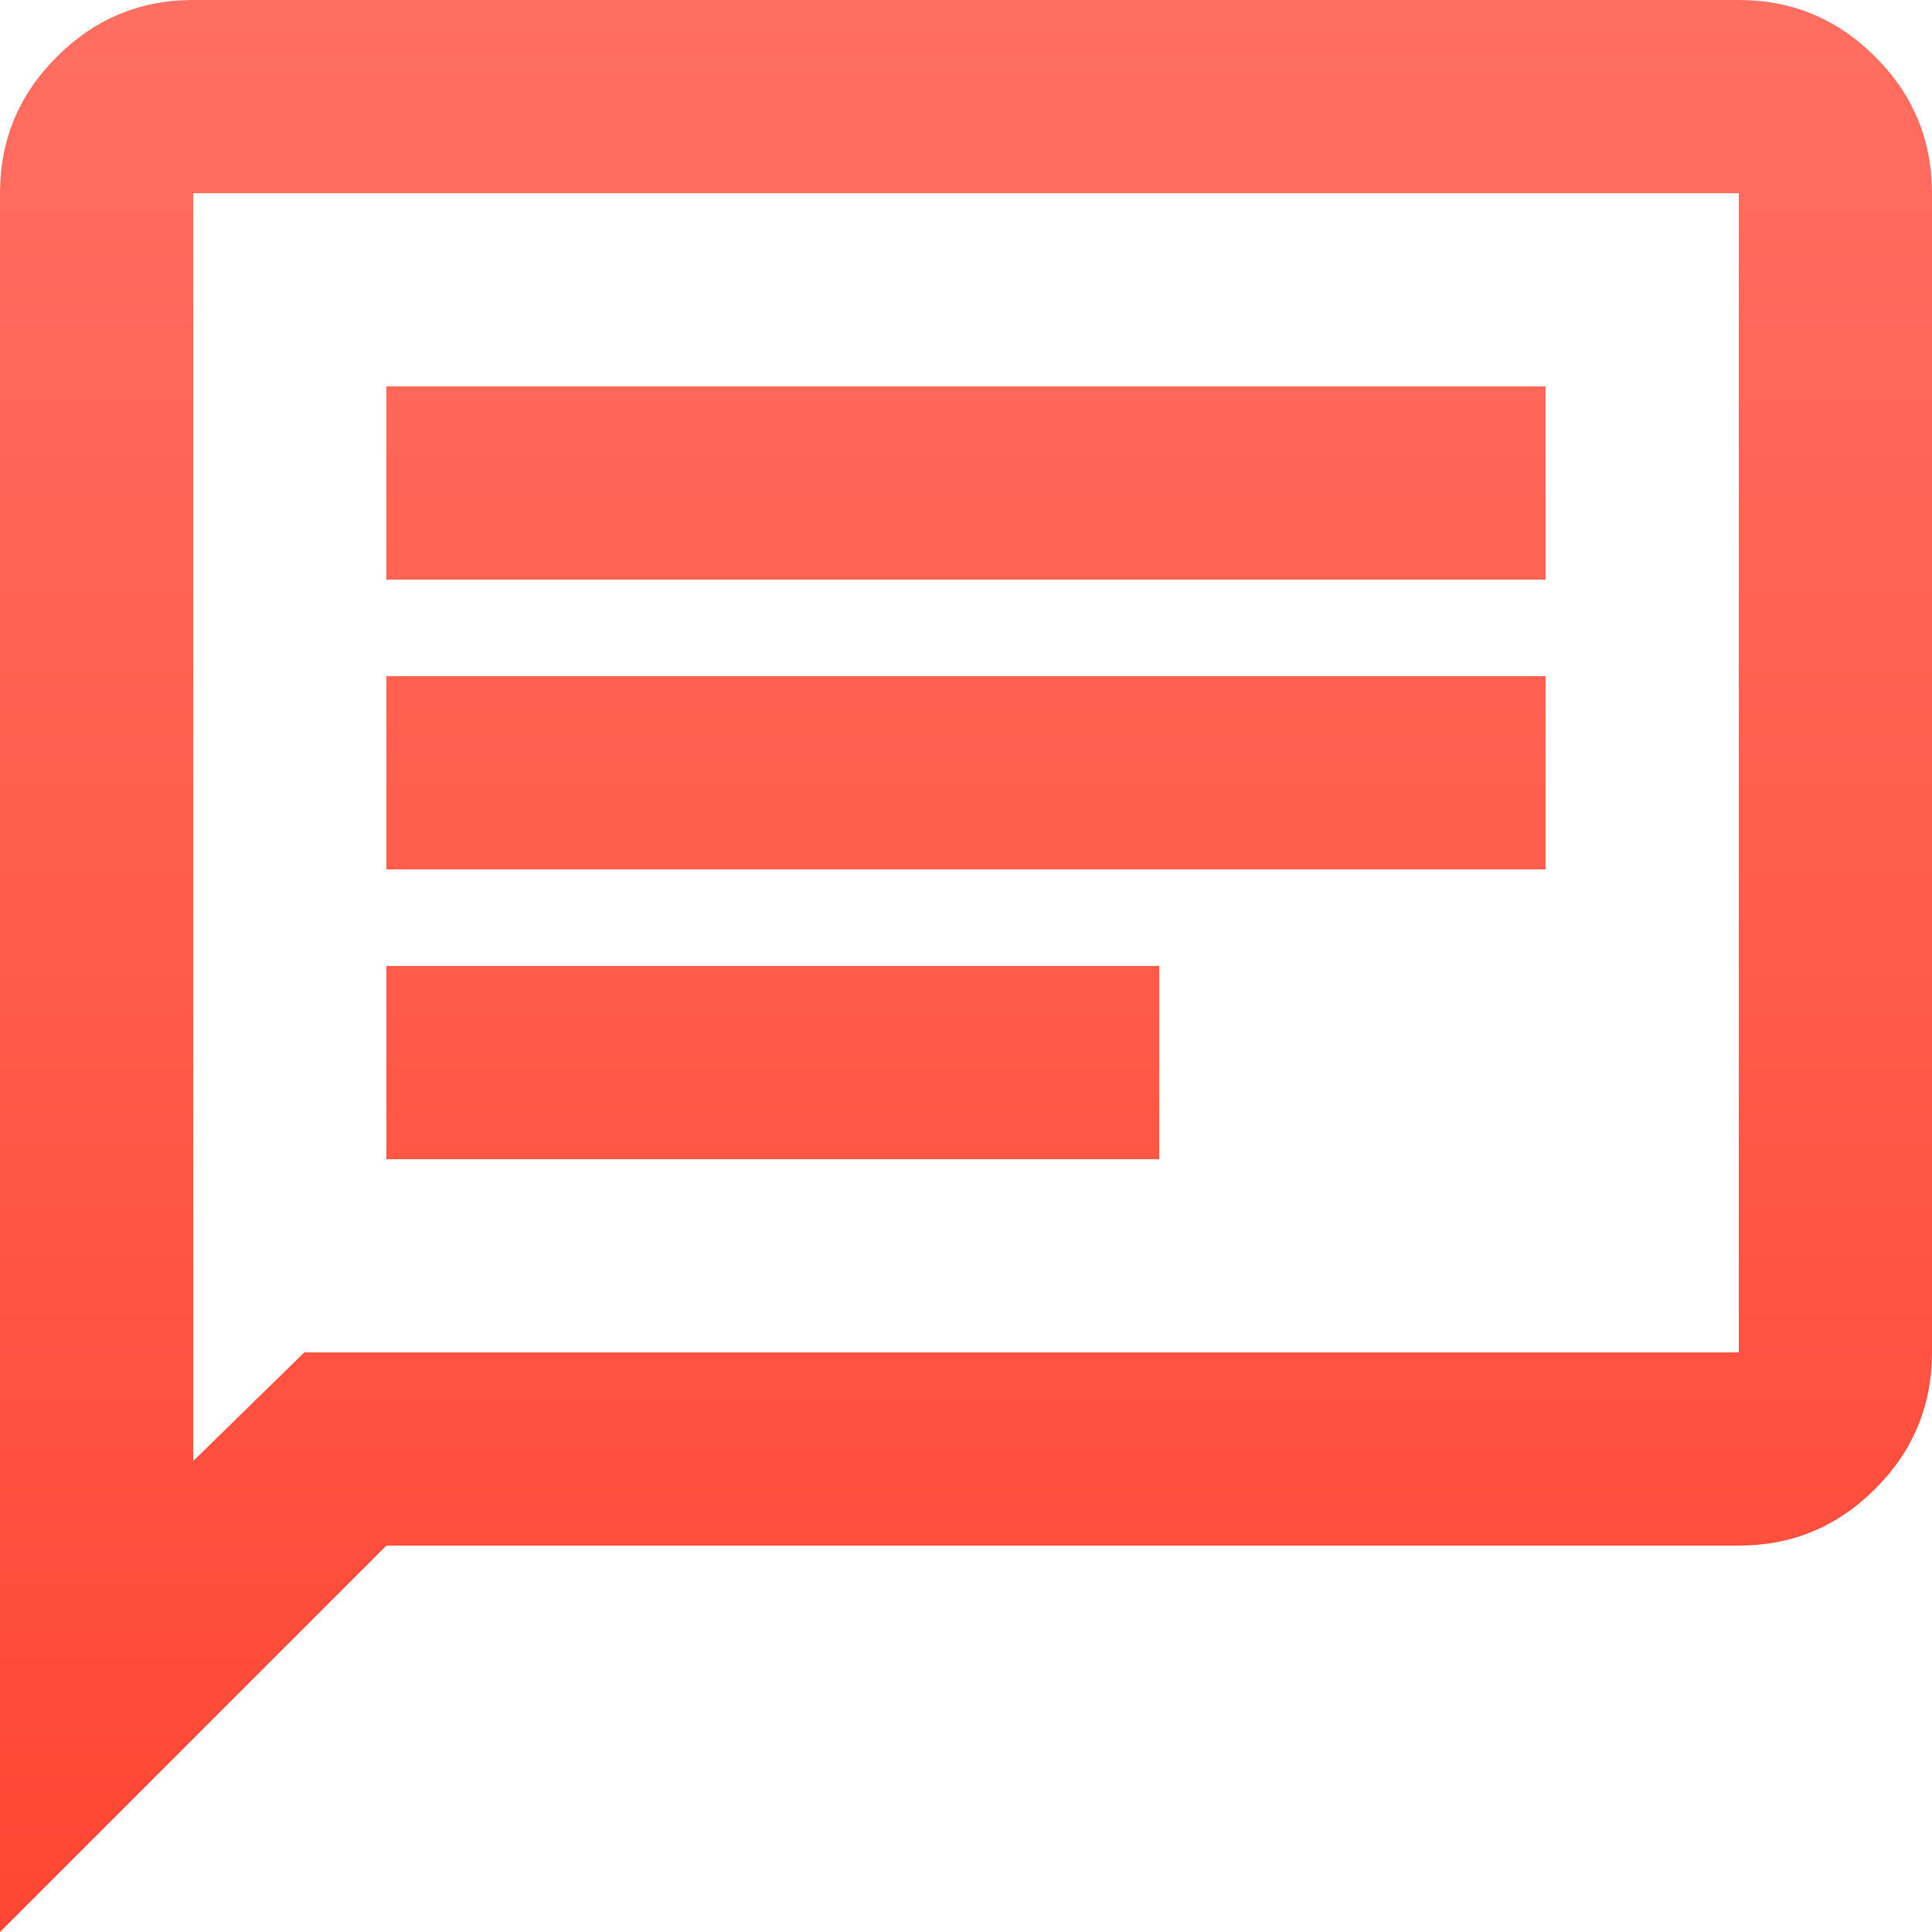
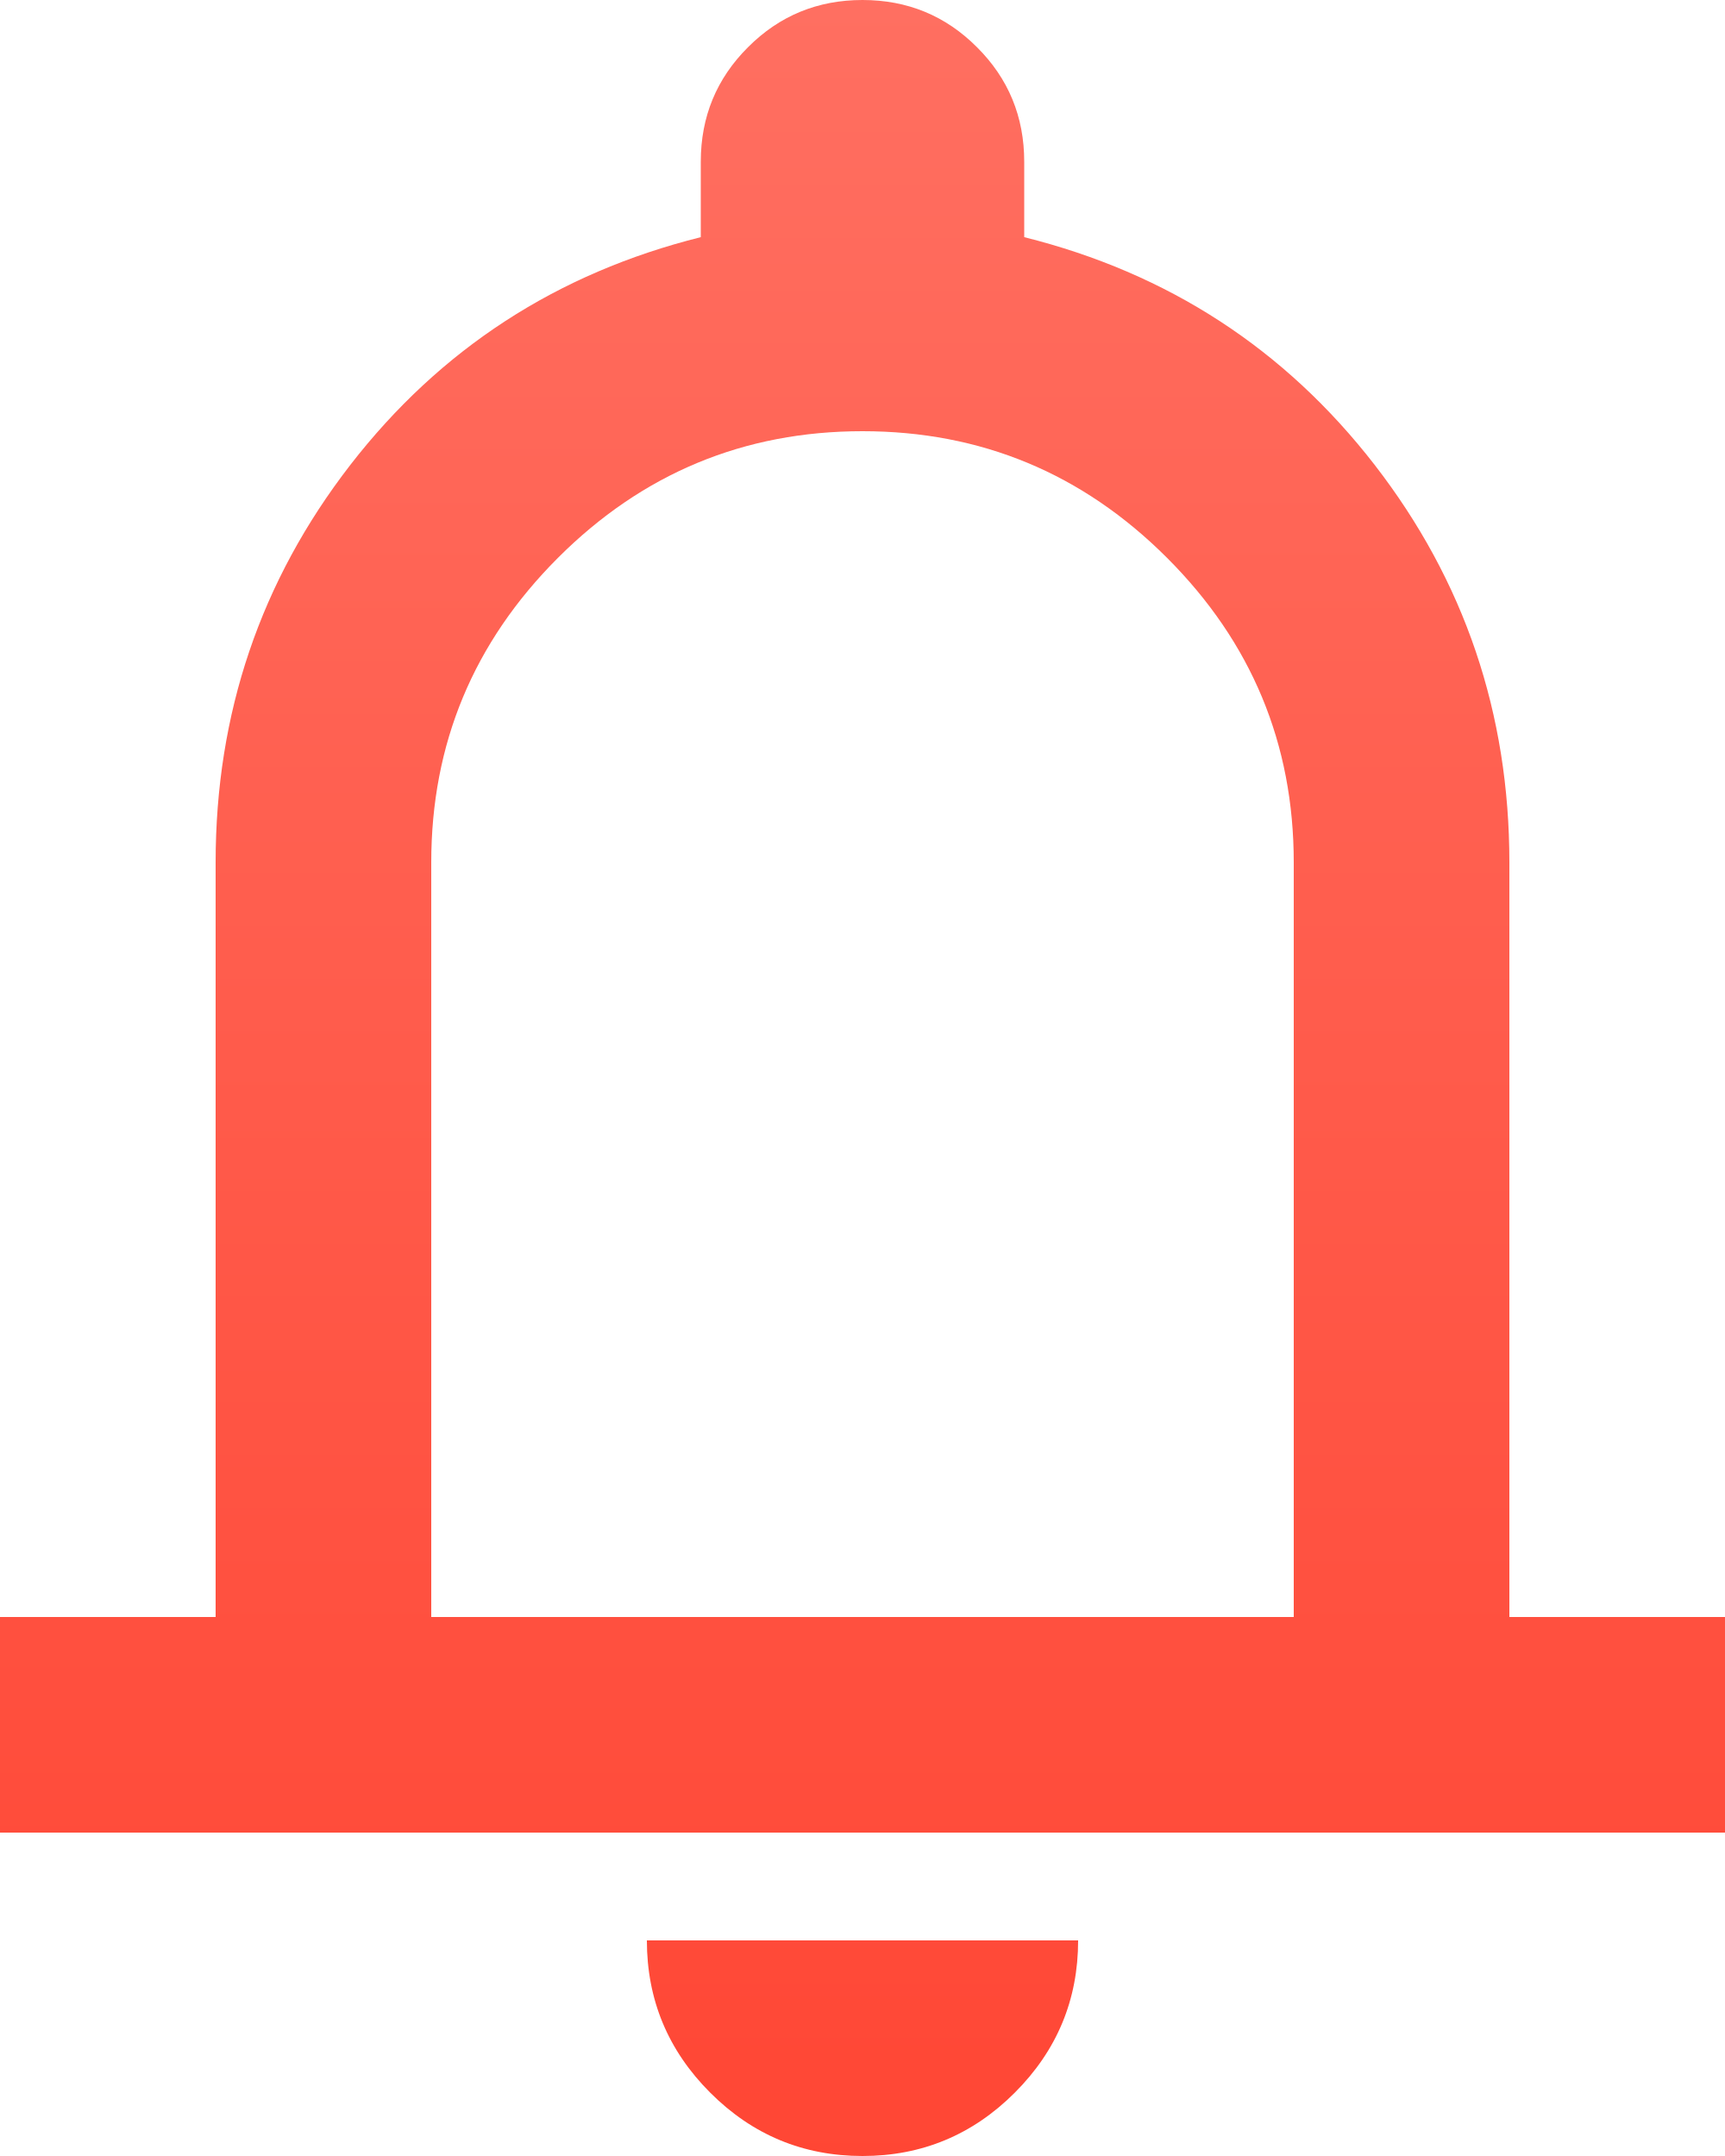
- <svg xmlns="http://www.w3.org/2000/svg" width="20" height="20" viewBox="0 0 20 20" fill="none">
-   <path d="M4 12H12V10H4V12ZM4 9H16V7H4V9ZM4 6H16V4H4V6ZM0 20V2C0 1.45 0.196 0.979 0.588 0.588C0.979 0.196 1.45 0 2 0H18C18.55 0 19.021 0.196 19.413 0.588C19.804 0.979 20 1.45 20 2V14C20 14.55 19.804 15.021 19.413 15.412C19.021 15.804 18.55 16 18 16H4L0 20ZM3.15 14H18V2H2V15.125L3.15 14Z" fill="url(#paint0_linear_151_6)" />
+ <svg xmlns="http://www.w3.org/2000/svg" width="16" height="20" viewBox="0 0 16 20" fill="none">
+   <path d="M0 17V15H2V8C2 6.617 2.417 5.388 3.25 4.312C4.083 3.237 5.167 2.533 6.5 2.2V1.5C6.5 1.083 6.646 0.729 6.938 0.438C7.229 0.146 7.583 0 8 0C8.417 0 8.771 0.146 9.062 0.438C9.354 0.729 9.5 1.083 9.5 1.5V2.2C10.833 2.533 11.917 3.237 12.75 4.312C13.583 5.388 14 6.617 14 8V15H16V17H0ZM8 20C7.45 20 6.979 19.804 6.588 19.413C6.196 19.021 6 18.55 6 18H10C10 18.55 9.804 19.021 9.412 19.413C9.021 19.804 8.55 20 8 20ZM4 15H12V8C12 6.9 11.608 5.958 10.825 5.175C10.042 4.392 9.1 4 8 4C6.9 4 5.958 4.392 5.175 5.175C4.392 5.958 4 6.9 4 8V15Z" fill="url(#paint0_linear_526_221)" />
  <defs>
-     <linearGradient id="paint0_linear_151_6" x1="10.04" y1="-1.34781e-07" x2="10.04" y2="39.265" gradientUnits="userSpaceOnUse">
+     <linearGradient id="paint0_linear_526_221" x1="8.032" y1="-1.34781e-07" x2="8.032" y2="39.265" gradientUnits="userSpaceOnUse">
      <stop stop-color="#FF6F61" />
      <stop offset="1" stop-color="#FF1F09" />
    </linearGradient>
  </defs>
</svg>
